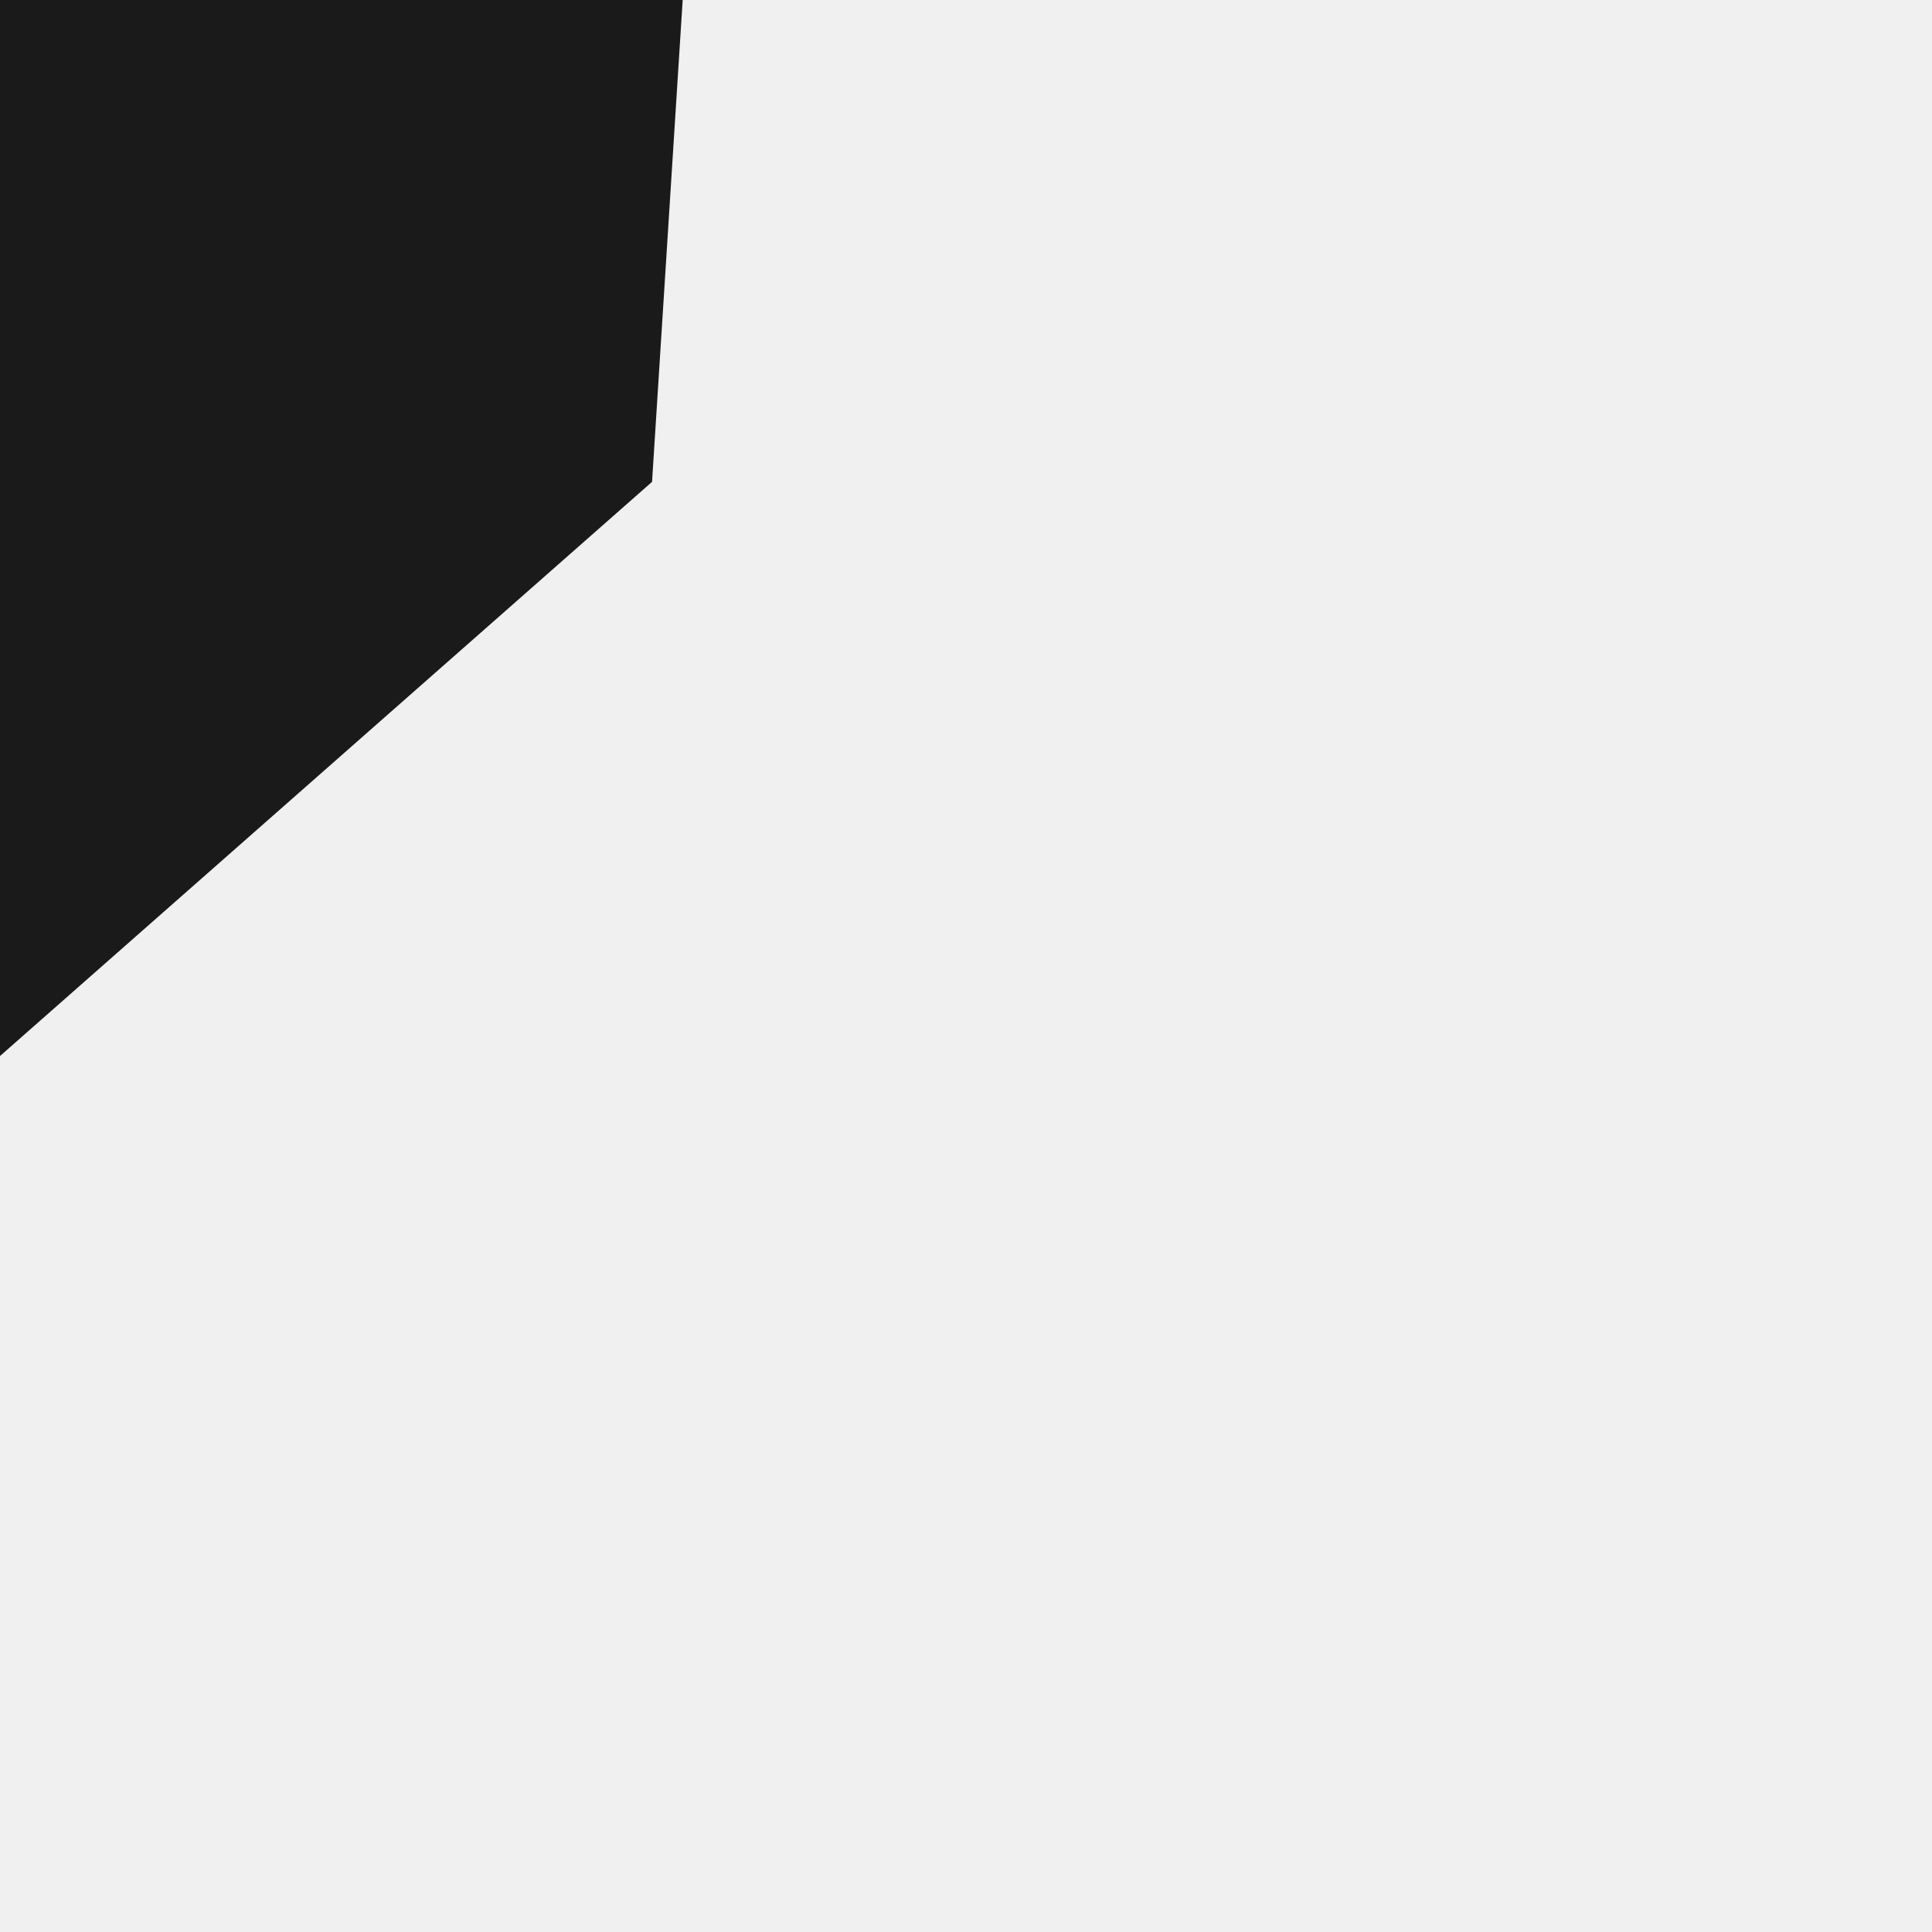
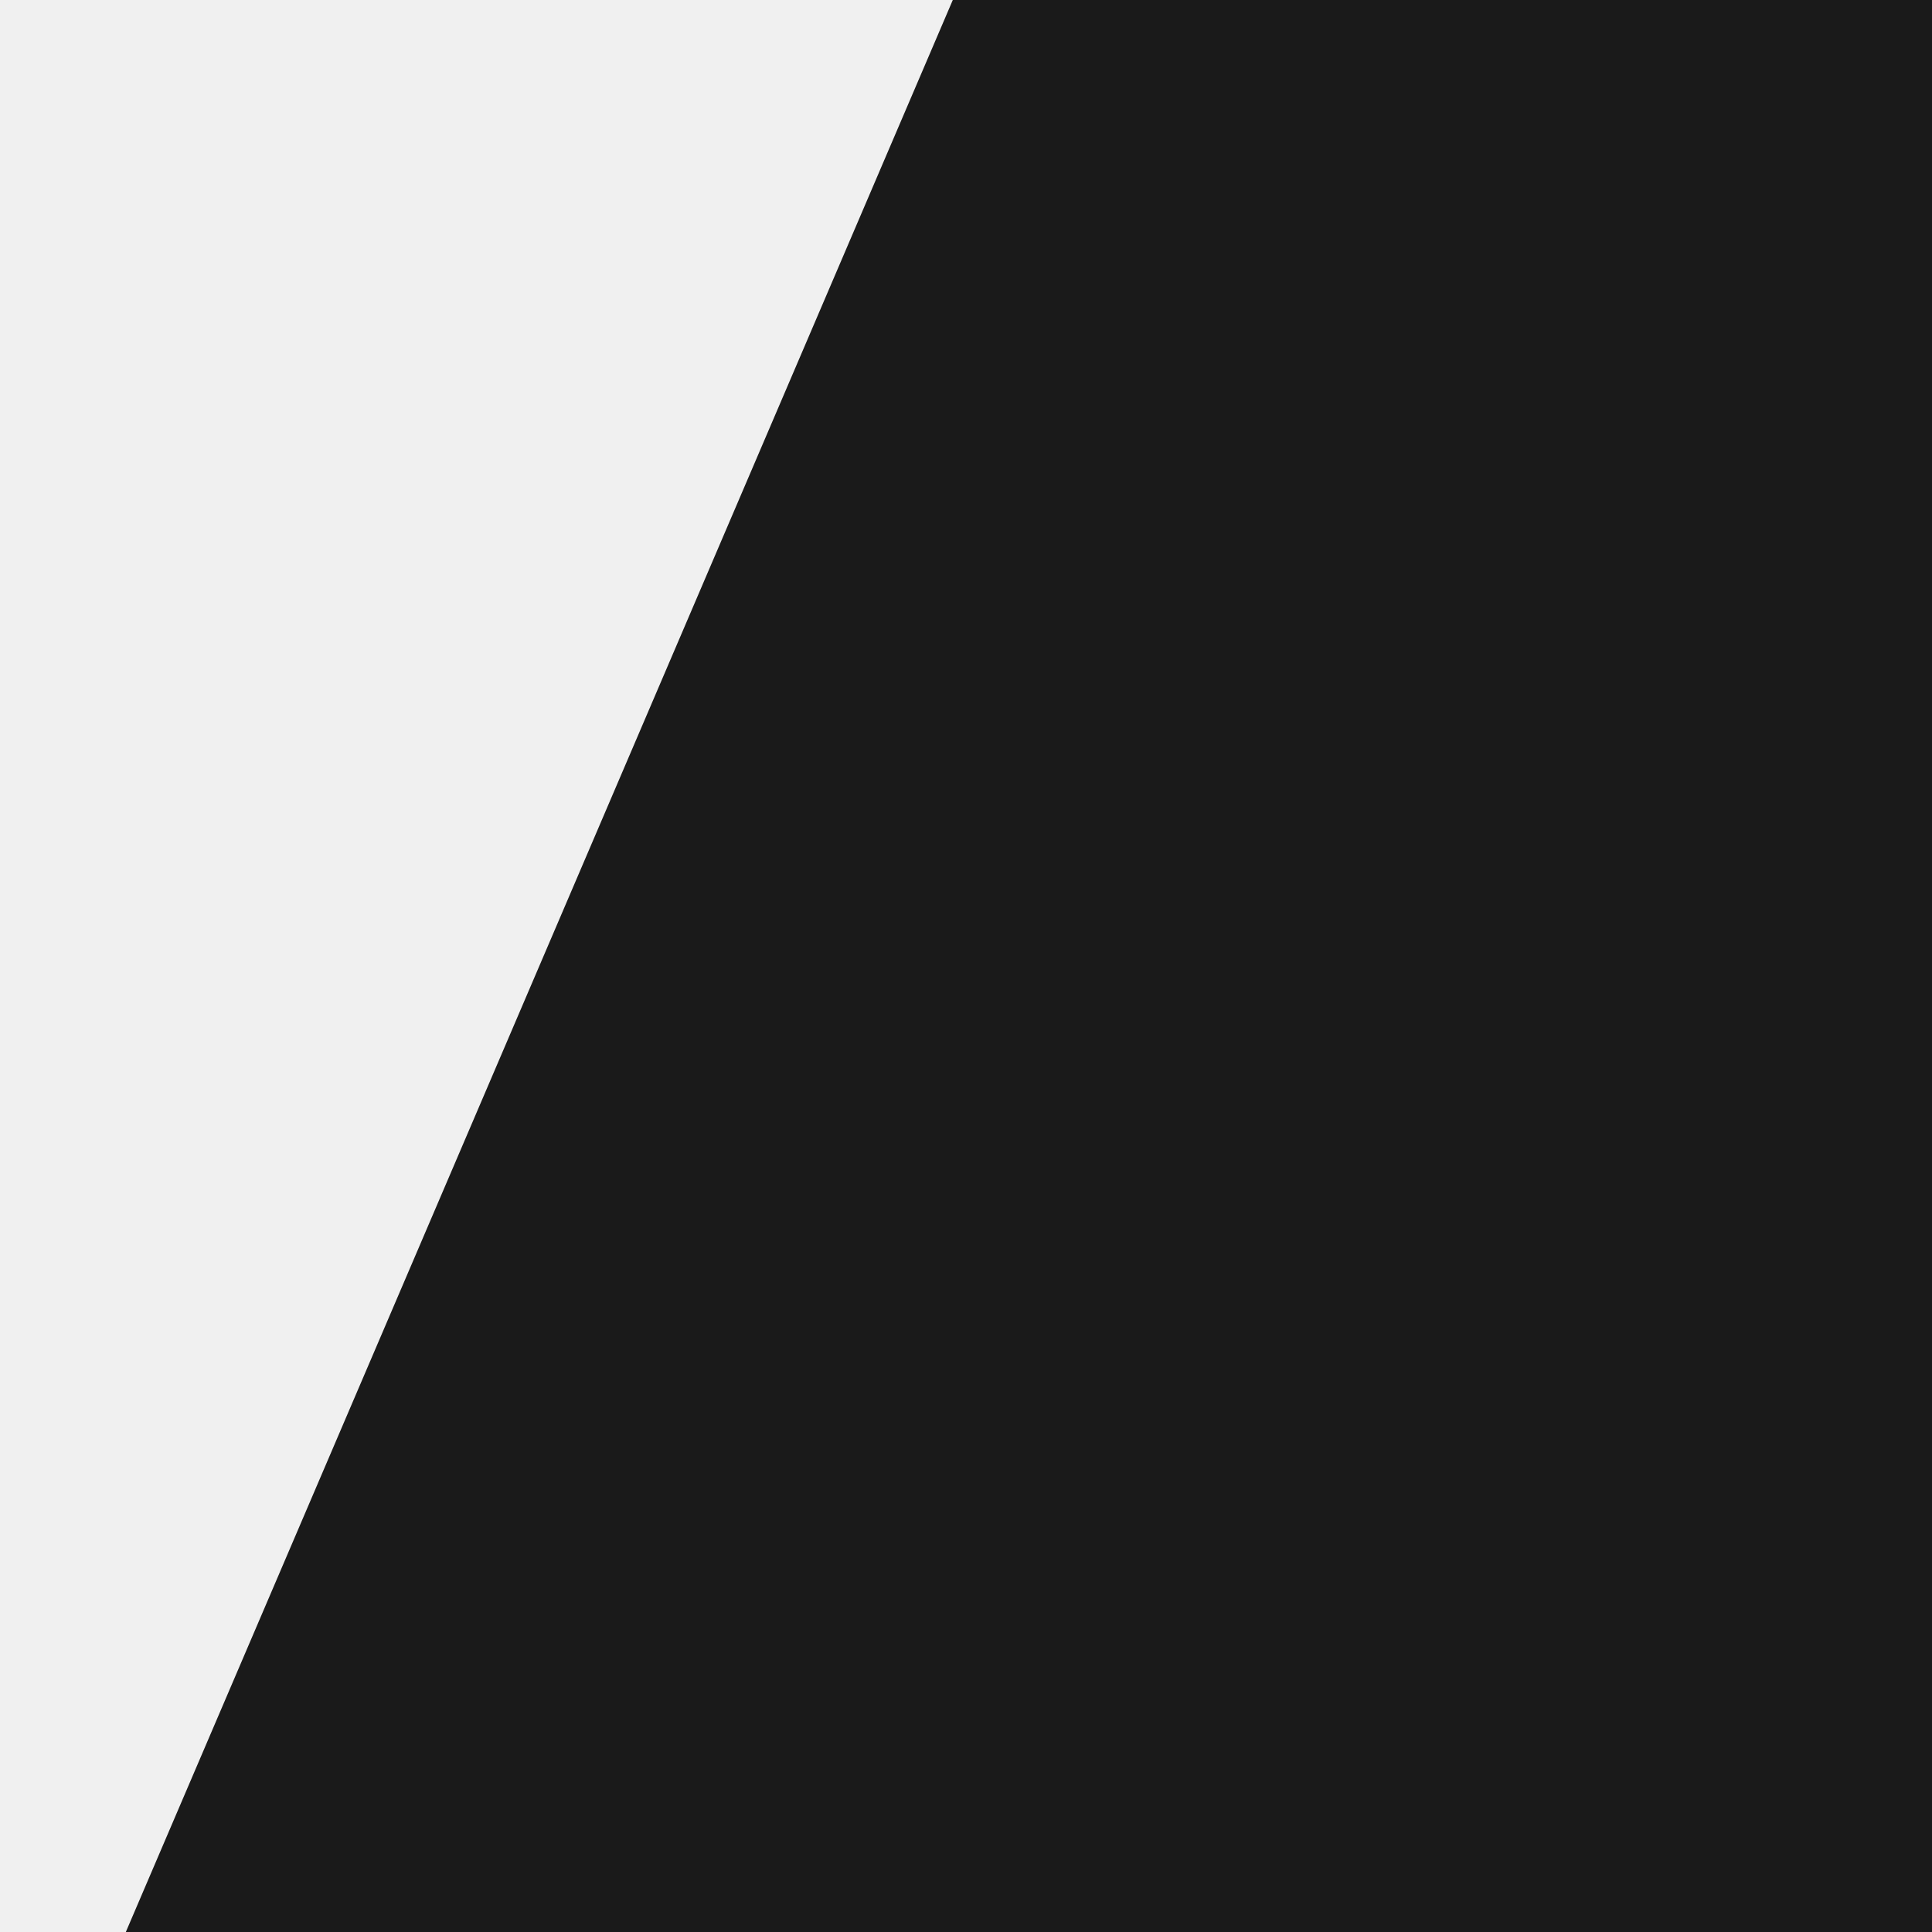
<svg xmlns="http://www.w3.org/2000/svg" width="10" height="10" viewBox="0 0 10 10" version="1.1" id="svg1">
  <defs id="defs1">
    <marker style="overflow:visible" id="ArrowWide" refX="0" refY="0" orient="auto-start-reverse" markerWidth="1" markerHeight="1" viewBox="0 0 1 1" preserveAspectRatio="xMidYMid">
      <path style="fill:none;stroke:context-stroke;stroke-width:1;stroke-linecap:butt" d="M 3,-3 0,0 3,3" transform="rotate(180,0.125,0)" id="path1" />
    </marker>
    <marker style="overflow:visible" id="ArrowWide-3" refX="0" refY="0" orient="auto-start-reverse" markerWidth="1" markerHeight="1" viewBox="0 0 1 1" preserveAspectRatio="xMidYMid">
      <path style="fill:none;stroke:context-stroke;stroke-width:1;stroke-linecap:butt" d="M 3,-3 0,0 3,3" transform="rotate(180,0.125,0)" id="path1-6" />
    </marker>
    <marker style="overflow:visible" id="ArrowWide-4" refX="0" refY="0" orient="auto-start-reverse" markerWidth="1" markerHeight="1" viewBox="0 0 1 1" preserveAspectRatio="xMidYMid">
      <path style="fill:none;stroke:context-stroke;stroke-width:1;stroke-linecap:butt" d="M 3,-3 0,0 3,3" transform="rotate(180,0.125,0)" id="path1-8" />
    </marker>
    <marker style="overflow:visible" id="ArrowWide-4-1" refX="0" refY="0" orient="auto-start-reverse" markerWidth="1" markerHeight="1" viewBox="0 0 1 1" preserveAspectRatio="xMidYMid">
      <path style="fill:none;stroke:context-stroke;stroke-width:1;stroke-linecap:butt" d="M 3,-3 0,0 3,3" transform="rotate(180,0.125,0)" id="path1-8-5" />
    </marker>
  </defs>
  <g id="layer1">
-     <path id="boundary" style="fill:#1a1a1a;fill-opacity:1;stroke-width:5.969;stroke-linejoin:round" d="M 0.107,-4.338 3.693,-2.508 3.375,2.494 0,5.466 -6,6 -8.508,13.492 -4,20 v 8 l -8,7 -9,-3 -11,-9 0.903,-8.292 6.755,-4.783 L -17,10 -9.692,12.431 -7,4 l 0.463,-4.74 2.055,-2.714 z" role="boundary" />
-     <path id="star-2" style="fill:#ffff00;stroke-width:0.1;stroke-linejoin:round" d="m -3.103,4.895 -0.351,-0.22 -0.345,0.228 0.101,-0.402 -0.324,-0.258 0.413,-0.028 0.145,-0.388 0.154,0.384 0.414,0.018 -0.318,0.265 z" role="star" />
-     <path id="boundary-2" style="fill:#1a1a1a;fill-opacity:1;stroke-width:5.969;stroke-linejoin:round" d="m -22,33 11,4 -1,6 -4,4 -7,2 -7,1 -2,2 -2,5 -3,3 -4.471,0.894 L -50,68 -66.469,66.812 -73,57 l 6,-9 15,-1 10,9 2.948,0.367 L -37,55 -35.932,51.508 -36,48 l -3,-6 -2,-6 2,-6 6,-6 z" role="boundary" />
-     <circle style="fill:#808080;fill-opacity:1;stroke-width:3.78;stroke-linejoin:round;stroke-dasharray:7.559, 7.559" id="rock-1" cx="-10.075" cy="12.764" r="0.391" role="rock" />
-     <circle style="fill:#808080;fill-opacity:1;stroke-width:3.78;stroke-linejoin:round;stroke-dasharray:7.559, 7.559" id="rock-2" cx="-9.038" cy="13.568" r="0.189" role="rock" />
-     <circle style="fill:#808080;fill-opacity:1;stroke-width:3.78;stroke-linejoin:round;stroke-dasharray:7.559, 7.559" id="rock-3" cx="-10.158" cy="13.453" r="0.277" role="rock" />
-     <circle style="fill:#808080;fill-opacity:1;stroke-width:3.78;stroke-linejoin:round;stroke-dasharray:7.559, 7.559" id="rock-4" cx="-8.89" cy="13.154" r="0.233" role="rock" />
-     <circle style="fill:#808080;fill-opacity:1;stroke-width:3.78;stroke-linejoin:round;stroke-dasharray:7.559, 7.559" id="rock-5" cx="-8.707" cy="14.002" r="0.33" role="rock" />
-     <circle style="fill:#808080;fill-opacity:1;stroke-width:3.78;stroke-linejoin:round;stroke-dasharray:7.559, 7.559" id="rock-6" cx="-9.525" cy="13.308" r="0.33" role="rock" />
-     <circle style="fill:#808080;fill-opacity:1;stroke-width:3.78;stroke-linejoin:round;stroke-dasharray:7.559, 7.559" id="rock-7" cx="-9.464" cy="13.972" r="0.312" role="rock" />
-     <circle style="fill:#00b200;fill-opacity:1;stroke-width:3.78;stroke-linejoin:round;stroke-dasharray:7.559, 7.559" id="agent-2" cx="-25" cy="17" r="0.5" role="agent" />
-     <circle style="fill:#0053ff;fill-opacity:1;stroke-width:3.78;stroke-linejoin:round;stroke-dasharray:7.559, 7.559" id="player" cx="-2" cy="1" r="0.5" role="player" />
-     <circle style="fill:#ffffff;fill-opacity:0.119;stroke:#ffffff;stroke-width:0.1;stroke-linejoin:round;stroke-dasharray:none;stroke-opacity:1" id="transporter-1" cx="-15" cy="31" r="2" role="transporter" />
-     <circle style="fill:#ffffff;fill-opacity:0.119;stroke:#ffffff;stroke-width:0.1;stroke-linejoin:round;stroke-dasharray:none;stroke-opacity:1" id="transporter-2" cx="-30" cy="30" r="2" role="transporter" />
-     <path style="fill:none;fill-opacity:0.119;stroke:#ffffff;stroke-width:0.1;stroke-linejoin:round;stroke-dasharray:none;stroke-opacity:1;marker-end:url(#ArrowWide)" d="m -15.107,31.674 -2.003,4.701" id="arrow-1" role="arrow" />
-     <path style="fill:none;fill-opacity:0.119;stroke:#ffffff;stroke-width:0.1;stroke-linejoin:round;stroke-dasharray:none;stroke-opacity:1;marker-end:url(#ArrowWide-3)" d="m -30,30 4,-4" id="arrow-2" role="arrow" />
-     <path id="door-1" style="fill:#38342e;fill-opacity:1;stroke-width:0.1;stroke-linejoin:round" d="m -36.327,52.426 1.055,-0.161 1.46,0.281 0.862,0.653 0.407,0.875 -0.025,0.924 -0.746,1.139 -0.728,0.193 -1.08,-0.312 -1.431,-0.724 -0.412,-0.757 0.032,-1.189 z" role="door" />
-     <path style="fill:none;fill-opacity:0.119;stroke:#ffffff;stroke-width:0.1;stroke-linejoin:round;stroke-dasharray:none;stroke-opacity:1;marker-end:url(#ArrowWide-4)" d="m -36.511,53.257 3.069,1.843" id="arrow-3" role="arrow" />
-     <path id="door-2" style="fill:#38342e;fill-opacity:1;stroke-width:0.1;stroke-linejoin:round" d="m -9.223,7.547 1.055,-0.161 1.482,0.06 1.525,0.653 0.561,0.947 0.063,1.322 -0.879,1.189 -1.722,0.105 -1.102,-0.146 -1.077,-0.835 -0.545,-1.022 0.032,-1.189 z" role="door" />
-     <path style="fill:none;fill-opacity:0.119;stroke:#ffffff;stroke-width:0.1;stroke-linejoin:round;stroke-dasharray:none;stroke-opacity:1;marker-end:url(#ArrowWide-4-1)" d="m -9.428,8.423 3.069,1.843" id="arrow-4" role="arrow" />
-     <path id="star-1" style="fill:#ffff00;stroke-width:0.1;stroke-linejoin:round" d="m -30.644,41.53 -0.351,-0.22 -0.345,0.228 0.101,-0.402 -0.324,-0.258 0.413,-0.028 0.145,-0.388 0.154,0.384 0.414,0.018 -0.318,0.265 z" role="star" />
+     <path id="boundary-2" style="fill:#1a1a1a;fill-opacity:1;stroke-width:5.969;stroke-linejoin:round" d="m 8.934,28.075 5.88,2.111 10.873,-2.275 8.564,-2.133 -0.925,8.818 -8.705,7.059 -11.425,2.497 -16.988,-4.983 2.495,12.036 -5.59,5.2 -12.228,-0.952 -7.234,-5.777 -8.435,13.416 -4.375,4.375 -2,5 -3,3 -4.471,0.894 -8.529,7.106 -16.469,-1.188 -6.531,-9.812 6,-9 15,-1 10,9 2.948,0.367 2.052,-1.367 1.068,-3.493 1.788,-5.452 1.614,-2.868 0.462,-3.287 -0.67,-2.674 -2.482,-1.758 -3.21,-0.374 -4.611,1.297 -5.322,-0.275 -8.01,-0.034 -4.403,0.105 -6.03,-2.14 -5.134,-1.603 -0.953,-2.567 0.9,-3.157 2.834,-0.822 2.295,1.133 3.032,2.411 2.984,2.123 4.528,0.399 7.686,0.886 4.76,-0.136 4.626,-1.285 4.368,-1.439 -3.962,-7.576 4.086,-10.792 10.407,-2.374 9.365,2.61 2.903,10.927 -4.713,8.018 5.719,3.778 7.039,1.29 5.31,-2.939 -2.918,-10.119 0.321,-9.801 3.142,-4.497 4.758,-4.95 z" role="boundary" />
+     <path id="boundary-1" style="fill:#1a1a1a;fill-opacity:1;stroke-width:5.969;stroke-linejoin:round" d="m 59.608,-43.796 2.26,5.546 -3.204,5.131 -4.939,0.49 -8.159,0.809 -5.697,0.131 -5.651,1.501 -3.515,-0.447 -3.174,-1.804 -6.489,-1.525 -2.135,-3.396 0.464,-3.568 -2.002,-1.732 -2.609,1.315 -0.952,2.35 0.341,4.877 -1.188,4.667 -5.644,2.488 -3.164,3.692 1.666,3.136 6.652,1.002 6.316,3.215 5.424,2.203 4.007,2.643 3.247,3.208 4.406,5.859 0.165,14.4 0.331,6.21 -2.492,6.066 -5.117,1.65 -13.915,2.897 L 7.922,25.85 3.947,21.979 0.272,18.289 0.088,11.316 5.224,-0.683 8.299,-4.623 l 3.122,-4.114 3.495,-3.171 -6.961,-3.64 -4.949,-0.341 -4.203,-4.084 0.415,-7.639 4.329,-3.624 6.087,-1.609 -0.103,-5.054 0.915,-3.852 3.6,-5.046 4.933,0.026 6.13,-0.845 8.475,3.482 1.81,3.863 -1.58,3.474 -0.671,1.7 0.773,2.176 3.728,-1.169 1.664,-0.411 6.128,-0.877 4.915,-0.833 2.321,-6.157 z" role="boundary" />
+     <circle style="fill:#808080;fill-opacity:1;stroke-width:3.78;stroke-linejoin:round;stroke-dasharray:7.559, 7.559" id="rock-7" cx="33.837" cy="-31.362" r="0.312" role="rock" />
+     <circle style="fill:#808080;fill-opacity:1;stroke-width:3.78;stroke-linejoin:round;stroke-dasharray:7.559, 7.559" id="rock-6" cx="34.006" cy="-32.306" r="0.33" role="rock" />
+     <circle style="fill:#808080;fill-opacity:1;stroke-width:3.78;stroke-linejoin:round;stroke-dasharray:7.559, 7.559" id="rock-5" cx="34.566" cy="-30.854" r="0.33" role="rock" />
+     <circle style="fill:#808080;fill-opacity:1;stroke-width:3.78;stroke-linejoin:round;stroke-dasharray:7.559, 7.559" id="rock-4" cx="34.472" cy="-31.596" r="0.233" role="rock" />
+     <circle style="fill:#808080;fill-opacity:1;stroke-width:3.78;stroke-linejoin:round;stroke-dasharray:7.559, 7.559" id="rock-3" cx="35.344" cy="-31.372" r="0.277" role="rock" />
+     <circle style="fill:#808080;fill-opacity:1;stroke-width:3.78;stroke-linejoin:round;stroke-dasharray:7.559, 7.559" id="rock-2" cx="35.231" cy="-31.911" r="0.189" role="rock" />
+     <circle style="fill:#808080;fill-opacity:1;stroke-width:3.78;stroke-linejoin:round;stroke-dasharray:7.559, 7.559" id="rock-1" cx="34.894" cy="-32.589" r="0.391" role="rock" />
+     <circle style="fill:#ffffff;fill-opacity:0.119;stroke:#ffffff;stroke-width:0.1;stroke-linejoin:round;stroke-dasharray:none;stroke-opacity:1" id="transporter-1" cx="22.531" cy="25.156" r="2" role="transporter" />
+     <circle style="fill:#ffffff;fill-opacity:0.119;stroke:#ffffff;stroke-width:0.1;stroke-linejoin:round;stroke-dasharray:none;stroke-opacity:1" id="transporter-2" cx="0.755" cy="24.465" r="2" role="transporter" />
+     <path id="door-2" style="fill:#322000;fill-opacity:1;stroke-width:0.1;stroke-linejoin:round" d="m 38.621,-35.421 0.867,-0.723 1.857,0.279 0.9,0.997 0.311,0.947 -0.156,1.384 -0.41,1.126 -1.597,0.73 -1.477,-0.459 -0.702,-1.116 -0.201,-1.116 0.032,-1.002 z" role="door" />
+     <path id="door-1" style="fill:#322000;fill-opacity:1;stroke-width:0.1;stroke-linejoin:round" d="m -44.415,69.706 1.055,-0.161 1.46,0.281 0.862,0.653 0.407,0.875 -0.025,0.924 -0.746,1.139 -0.728,0.193 -1.08,-0.312 -1.431,-0.724 -0.412,-0.757 0.032,-1.189 z" role="door" />
+     <path style="fill:none;fill-opacity:0.119;stroke:#ffffff;stroke-width:0.1;stroke-linejoin:round;stroke-dasharray:none;stroke-opacity:1;marker-end:url(#ArrowWide-4-1)" d="m 39.736,-35.514 0.662,4.093" id="arrow-4" role="arrow" />
+     <path style="fill:none;fill-opacity:0.119;stroke:#ffffff;stroke-width:0.1;stroke-linejoin:round;stroke-dasharray:none;stroke-opacity:1;marker-end:url(#ArrowWide-4)" d="m -44.598,70.537 3.069,1.843" id="arrow-3" role="arrow" />
+     <path style="fill:none;fill-opacity:0.119;stroke:#ffffff;stroke-width:0.1;stroke-linejoin:round;stroke-dasharray:none;stroke-opacity:1;marker-end:url(#ArrowWide-3)" d="M 0.973,24.527 4.584,20.306" id="arrow-2" role="arrow" />
+     <path style="fill:none;fill-opacity:0.119;stroke:#ffffff;stroke-width:0.1;stroke-linejoin:round;stroke-dasharray:none;stroke-opacity:1;marker-end:url(#ArrowWide)" d="m 22.362,25.424 1.439,4.386" id="arrow-1" role="arrow" />
+     <path id="star-2" style="fill:#ffff00;stroke-width:0.1;stroke-linejoin:round" d="m 47.107,-32.886 -0.351,-0.22 -0.345,0.228 0.101,-0.402 -0.324,-0.258 0.413,-0.028 0.145,-0.388 0.154,0.384 0.414,0.018 -0.318,0.265 z" role="star" />
+     <path id="star-1" style="fill:#ffff00;stroke-width:0.1;stroke-linejoin:round" d="m -72.408,47.717 -0.351,-0.22 -0.345,0.228 0.101,-0.402 -0.324,-0.258 0.413,-0.028 0.145,-0.388 0.154,0.384 0.414,0.018 -0.318,0.265 z" role="star" />
+     <circle style="fill:#00b200;fill-opacity:1;stroke-width:3.78;stroke-linejoin:round;stroke-dasharray:7.559, 7.559" id="agent-3" cx="23.33" cy="-35.641" r="0.5" role="agent" />
+     <circle style="fill:#00b200;fill-opacity:1;stroke-width:3.78;stroke-linejoin:round;stroke-dasharray:7.559, 7.559" id="agent-2" cx="24.383" cy="-43.873" r="0.5" role="agent" />
+     <circle style="fill:#00b200;fill-opacity:1;stroke-width:3.78;stroke-linejoin:round;stroke-dasharray:7.559, 7.559" id="agent-4" cx="29.966" cy="-41.06" r="0.5" role="agent" />
+     <circle style="fill:#0053ff;fill-opacity:1;stroke-width:3.78;stroke-linejoin:round;stroke-dasharray:7.559, 7.559" id="player" cx="56.595" cy="-39.081" r="0.5" role="player" />
  </g>
</svg>
